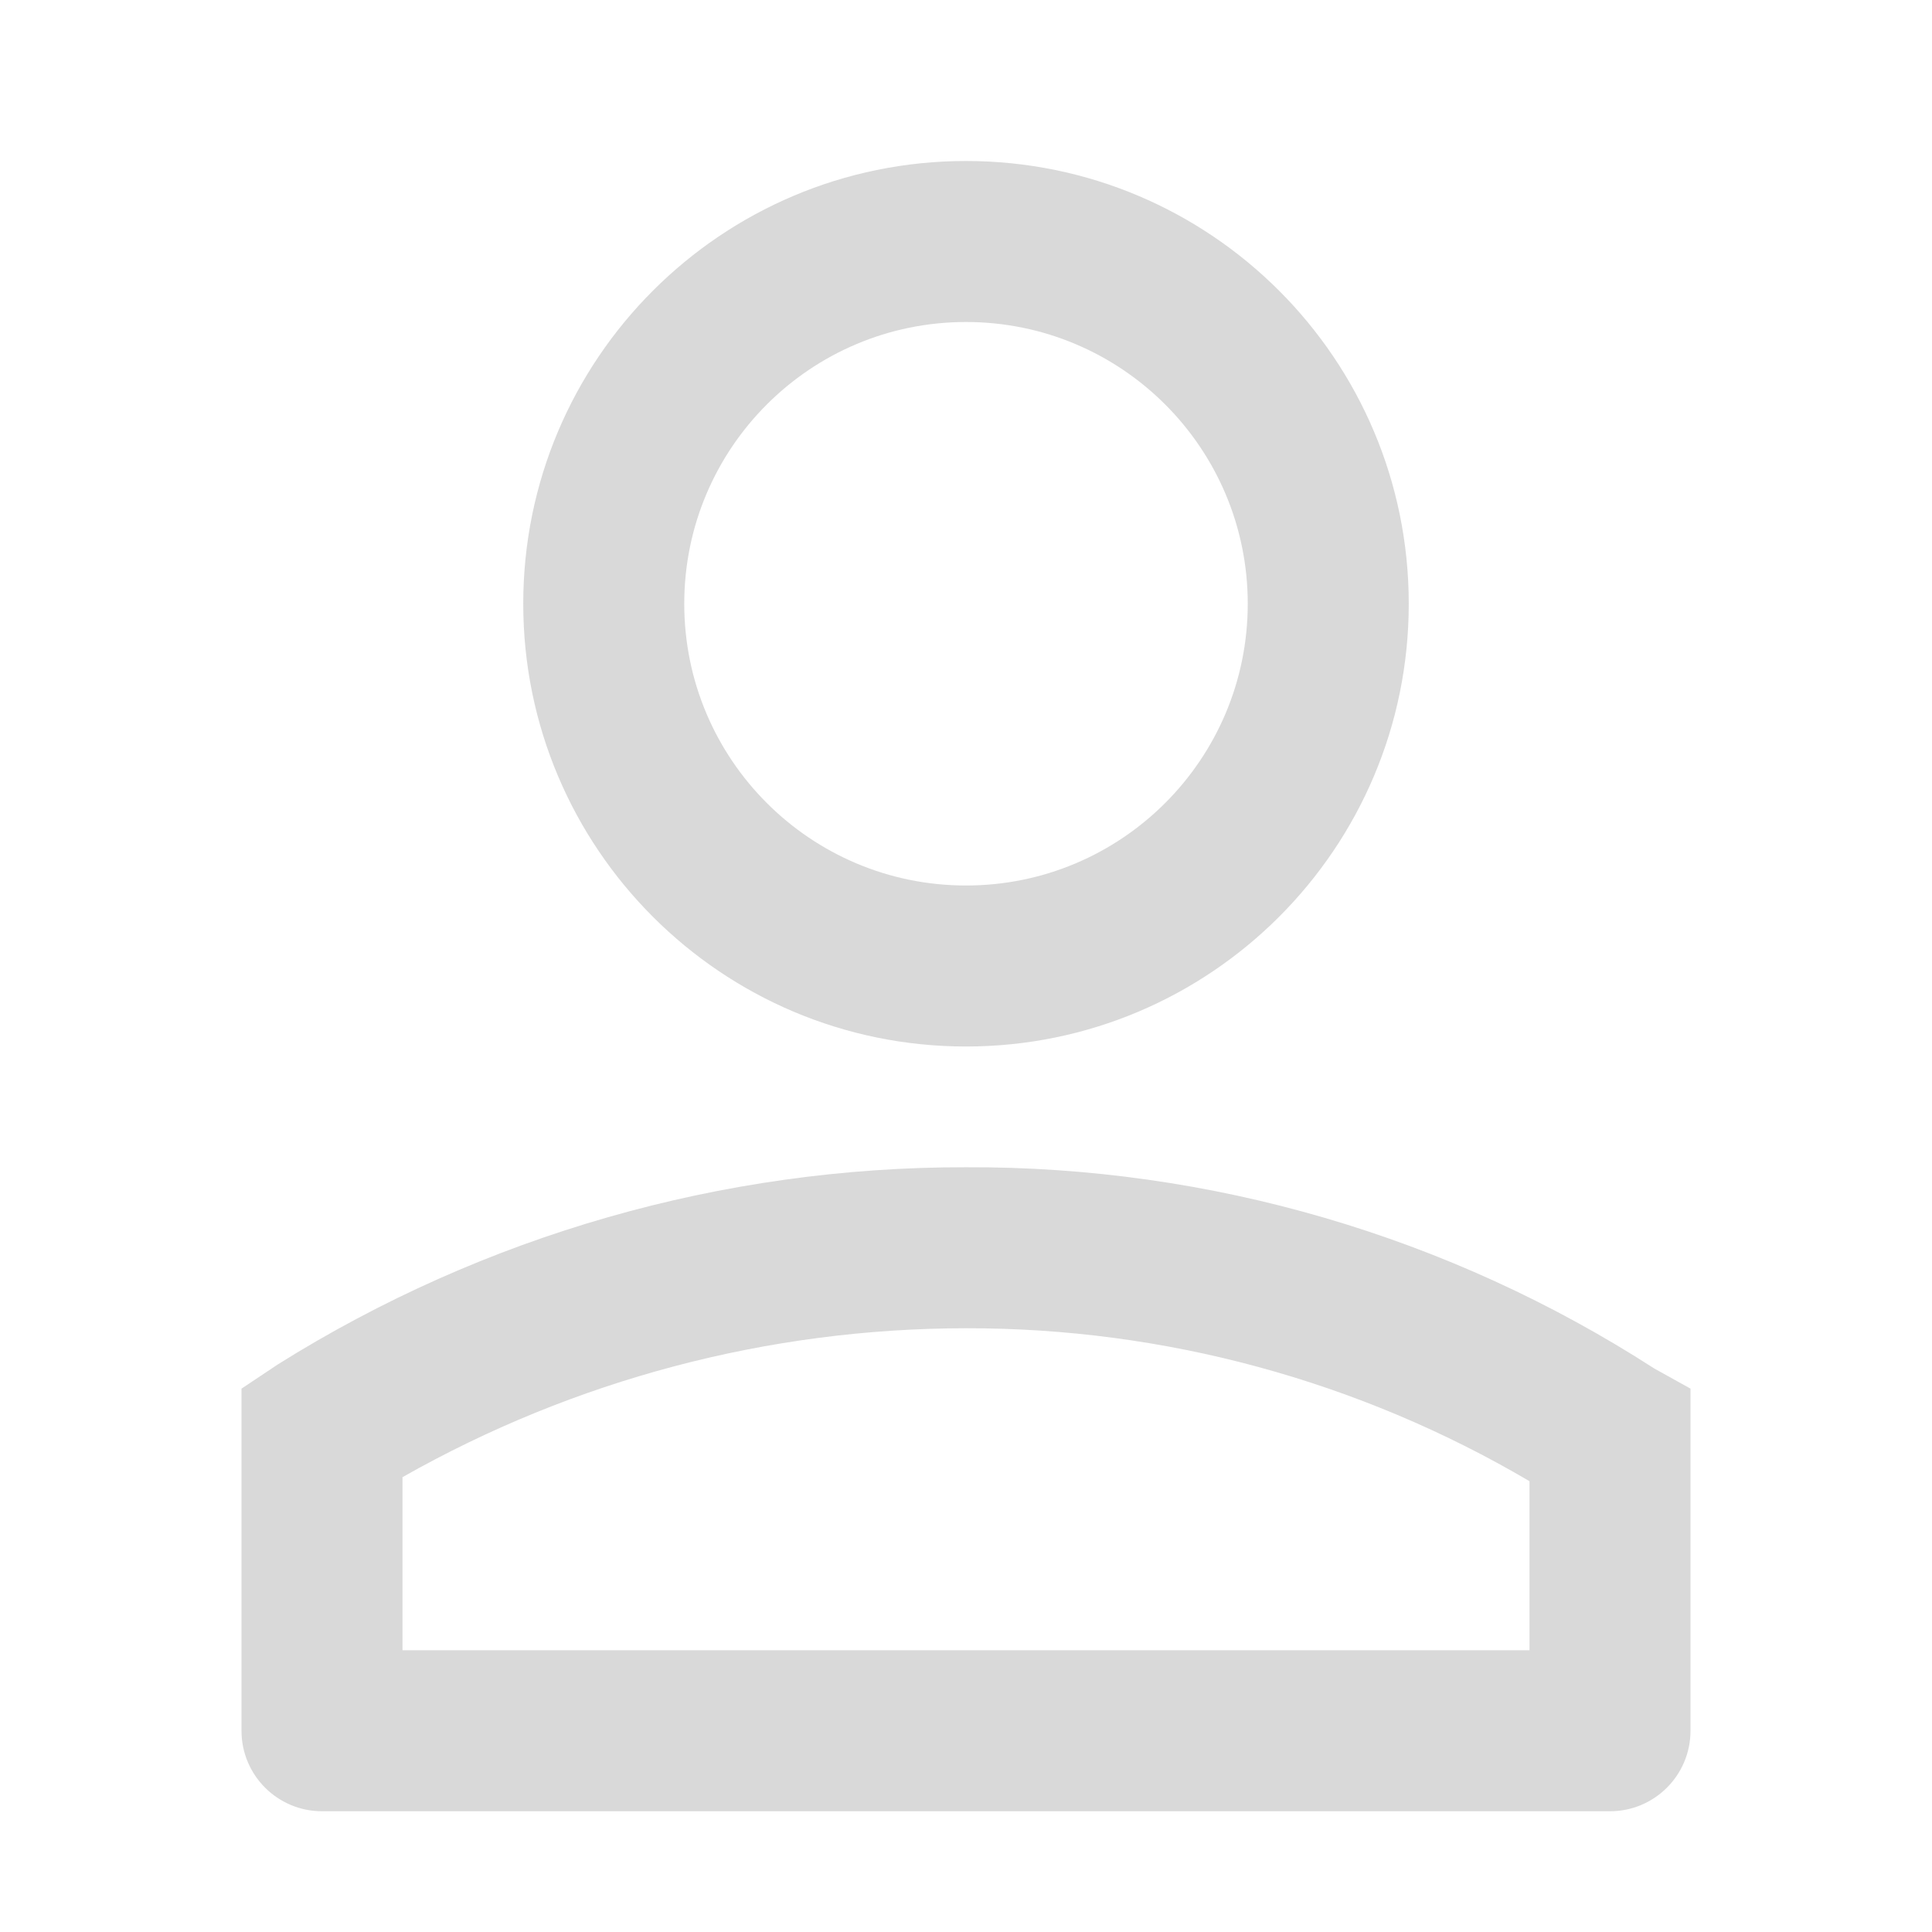
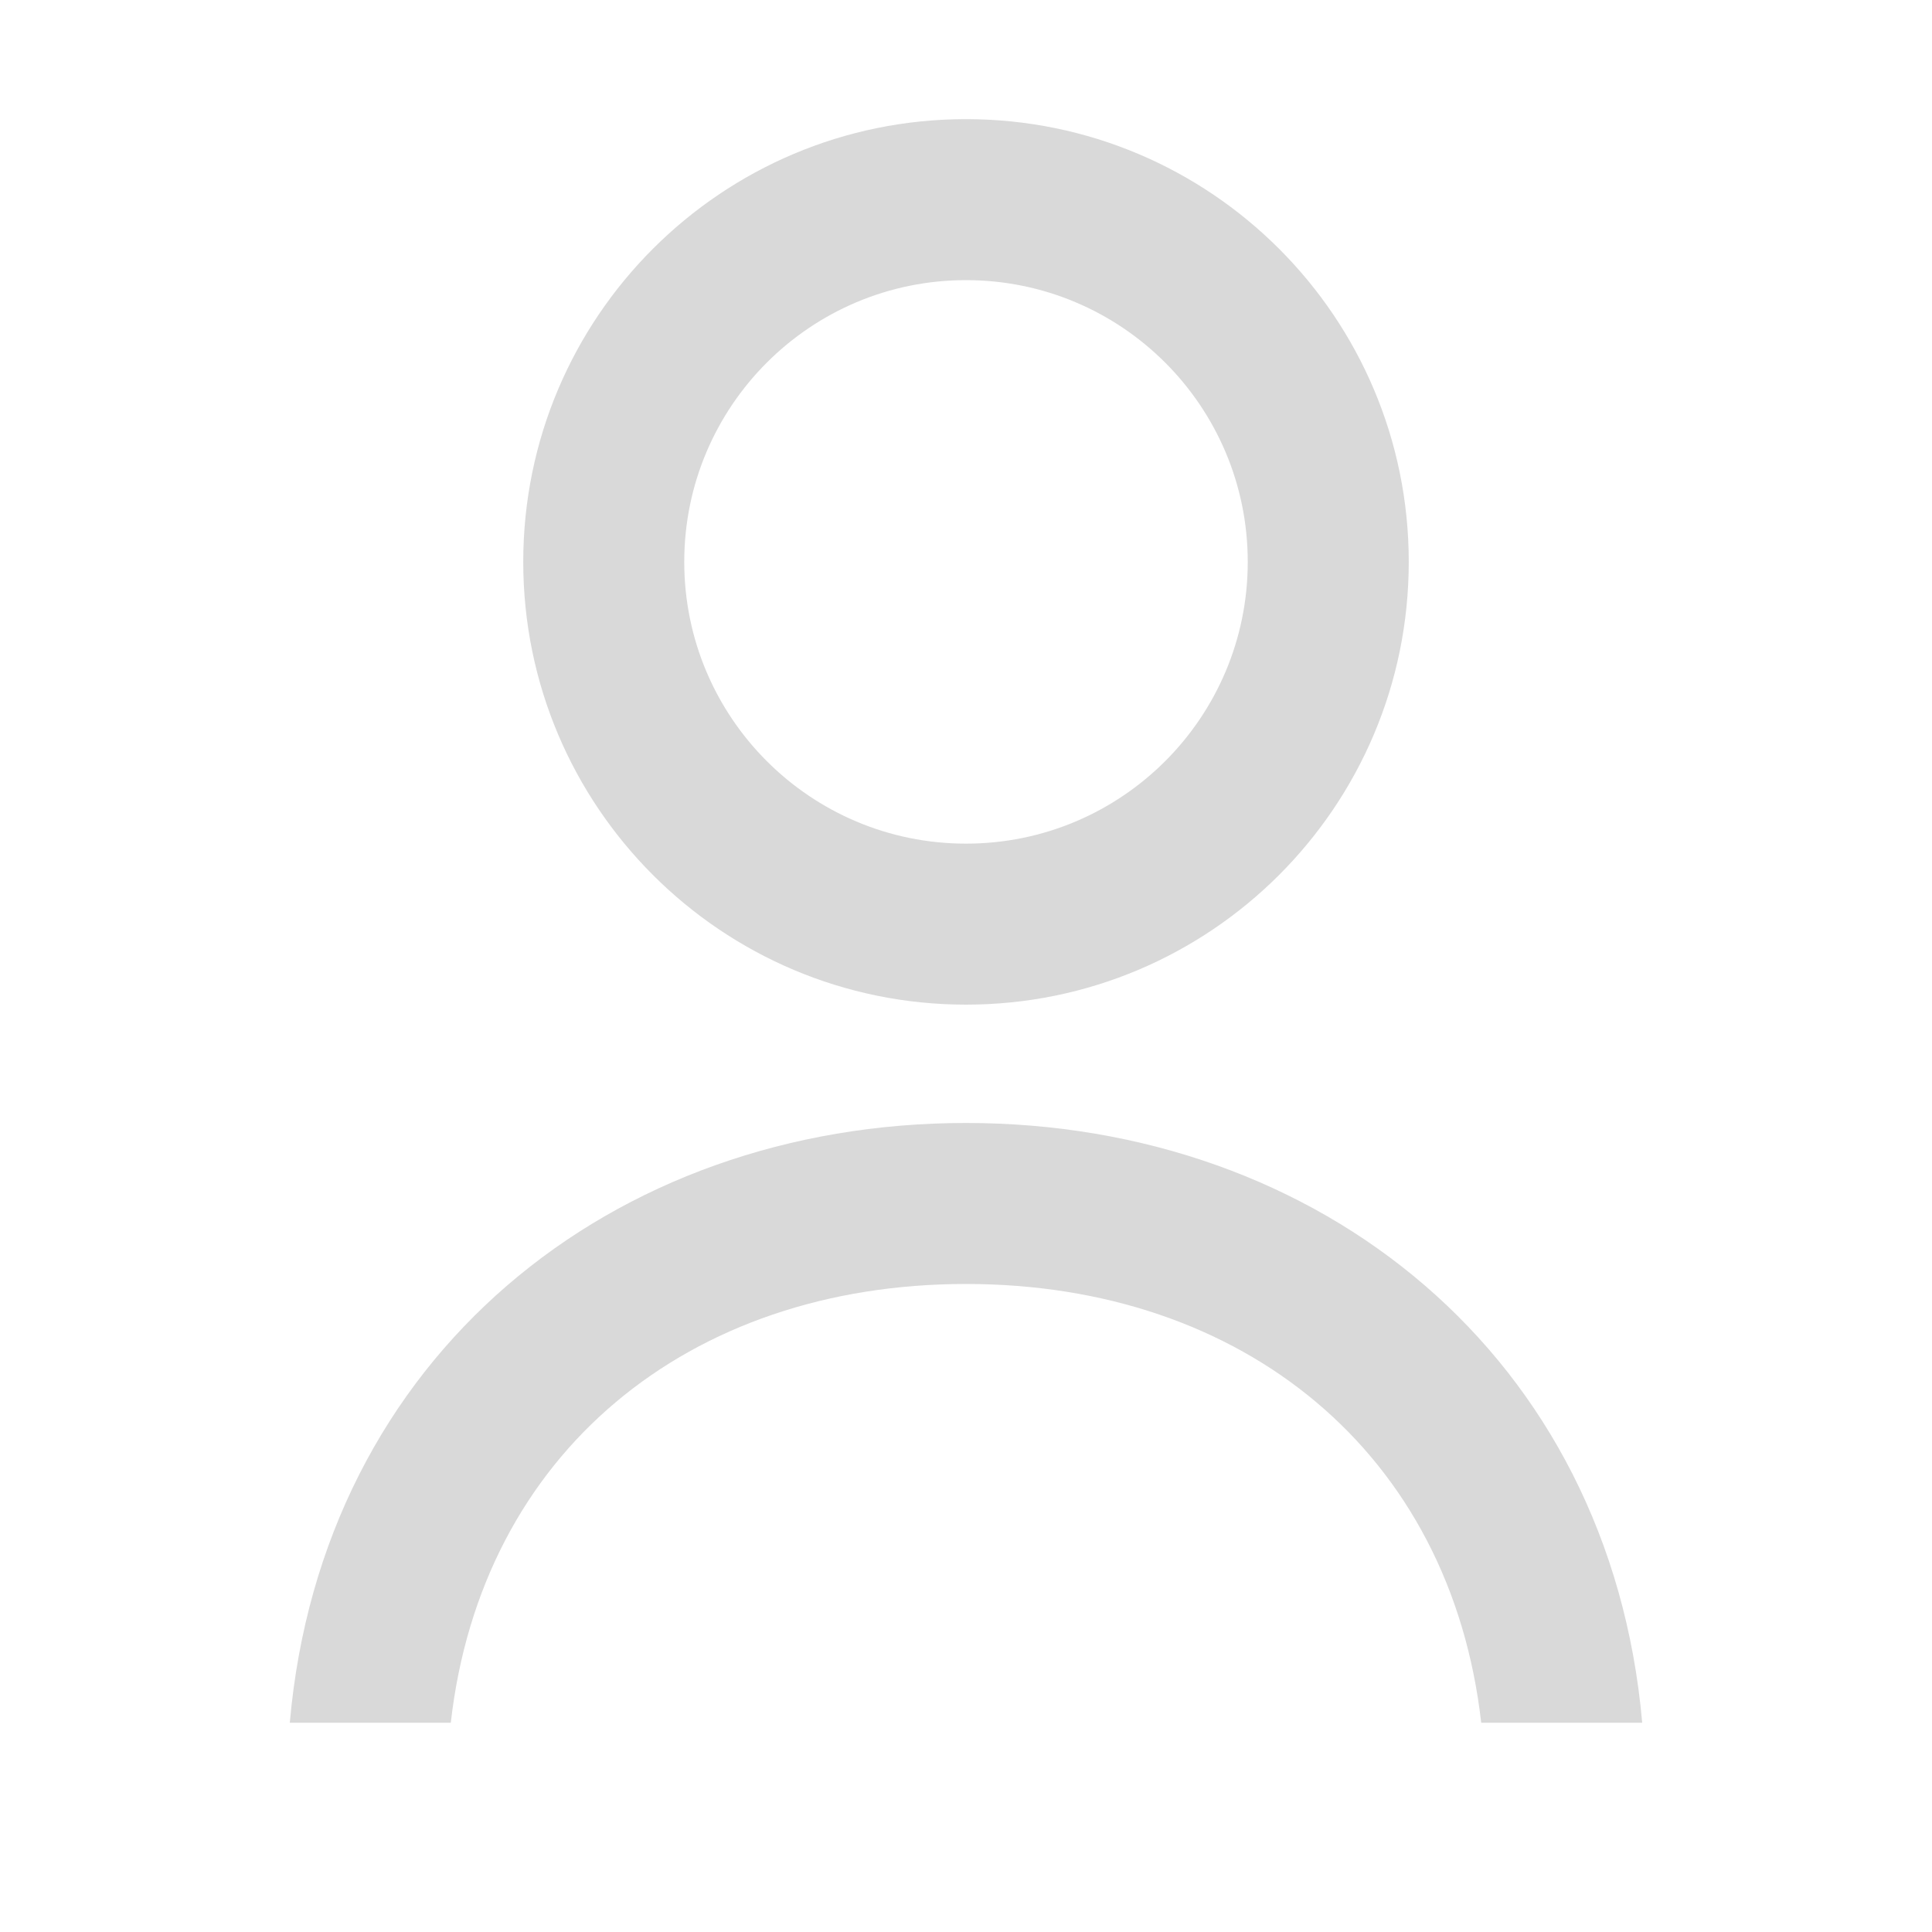
- <svg xmlns="http://www.w3.org/2000/svg" width="800px" height="800px" viewBox="0 0 24 24">
-   <path fill="#D9D9D9" d="M12 2a5.5 5.5 0 1 0 5.5 5.5A5.5 5.5 0 0 0 12 2Zm0 9a3.5 3.5 0 1 1 3.5-3.5A3.5 3.5 0 0 1 12 11ZM20.55 17A15.65 15.65 0 0 0 12 14.5a16.05 16.05 0 0 0-8.55 2.45l-.45.3v4.25a1 1 0 0 0 1 1h16a1 1 0 0 0 1-1v-4.25ZM19 20.5H5v-2.15A14.2 14.2 0 0 1 12 16.5a13.75 13.75 0 0 1 7 1.9Z" />
+ <svg xmlns="http://www.w3.org/2000/svg" fill="#D9D9D9" width="800px" height="800px" viewBox="0 0 24 24">
+   <g>
+     <path fill="none" d="M0 0h24v24H0z" />
+     <path fill="#D9D9D9" d="M3.6 21.4c.4-4.55 4-7.45 8.4-7.45s8 2.9 8.4 7.45h-2c-.38-3.35-2.95-5.45-6.4-5.45s-6.02 2.1-6.4 5.45h-2zm8.4-8.92c-3.038 0-5.5-2.462-5.5-5.5S8.962 1.48 12 1.48 17.5 3.942 17.5 6.98 15.038 12.48 12 12.48zm0-2c1.933 0 3.5-1.567 3.5-3.5S13.933 3.48 12 3.48 8.5 5.047 8.5 6.98 10.067 10.48 12 10.48z" />
+   </g>
</svg>
